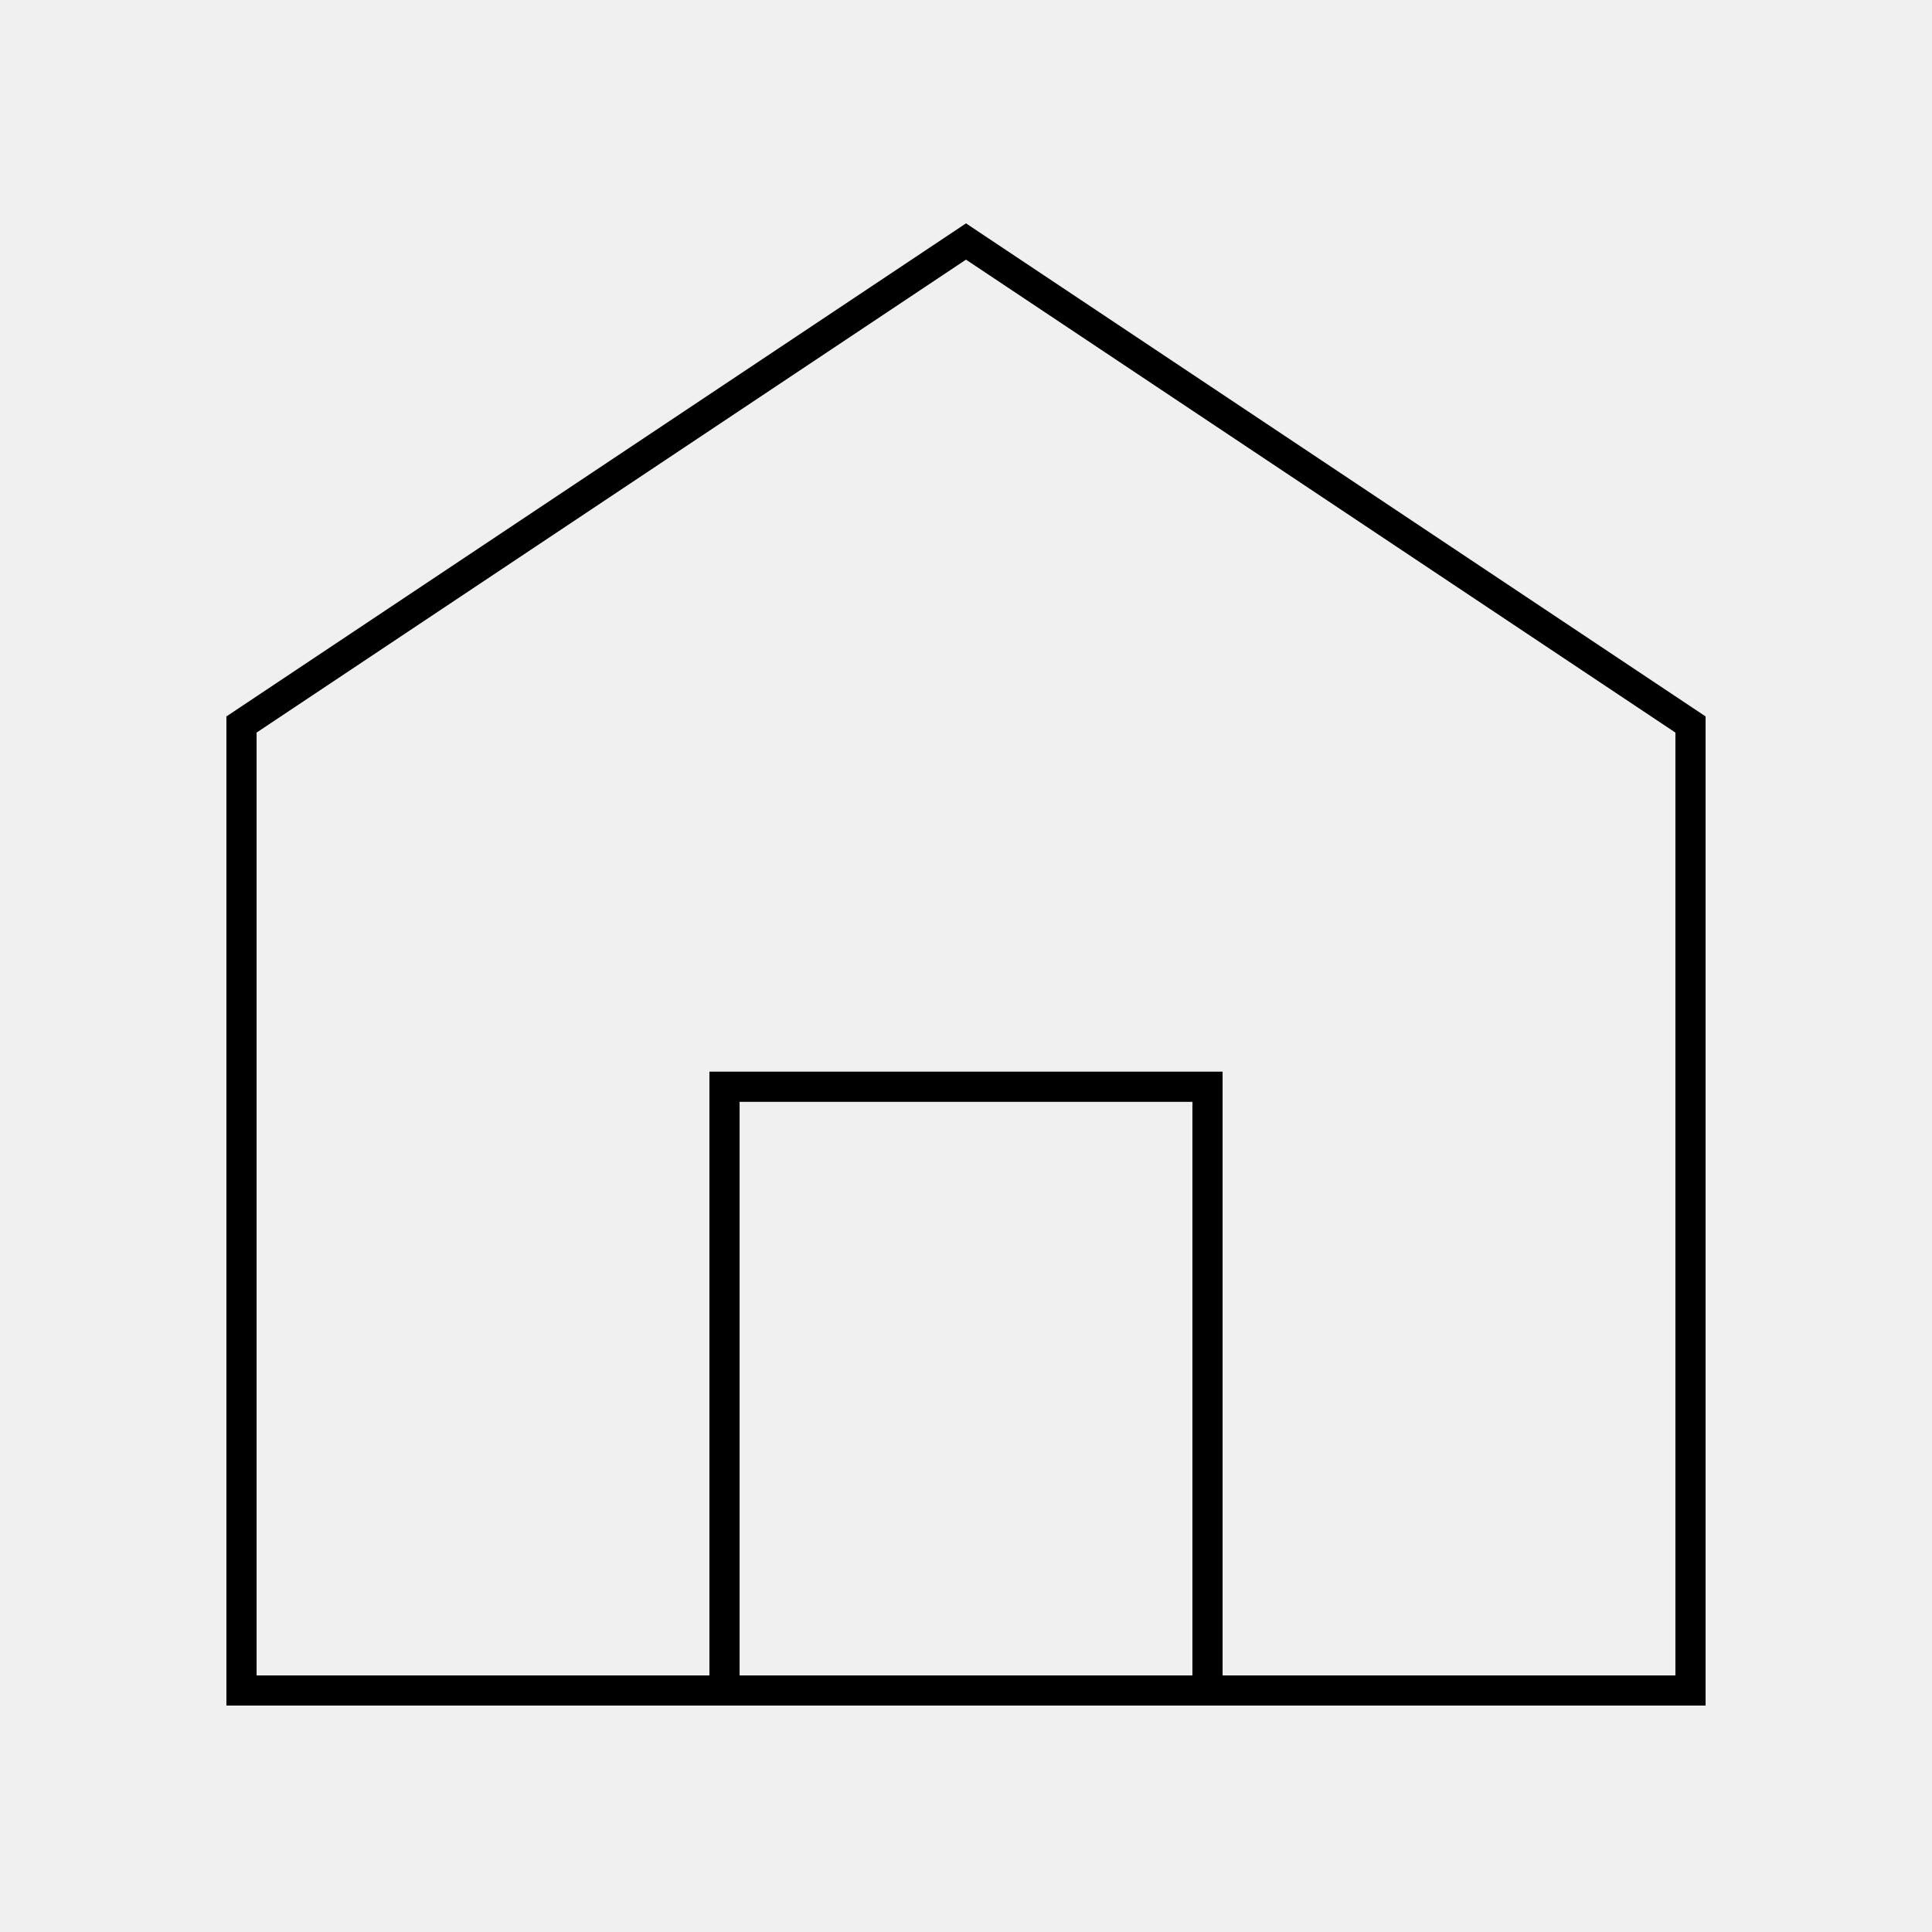
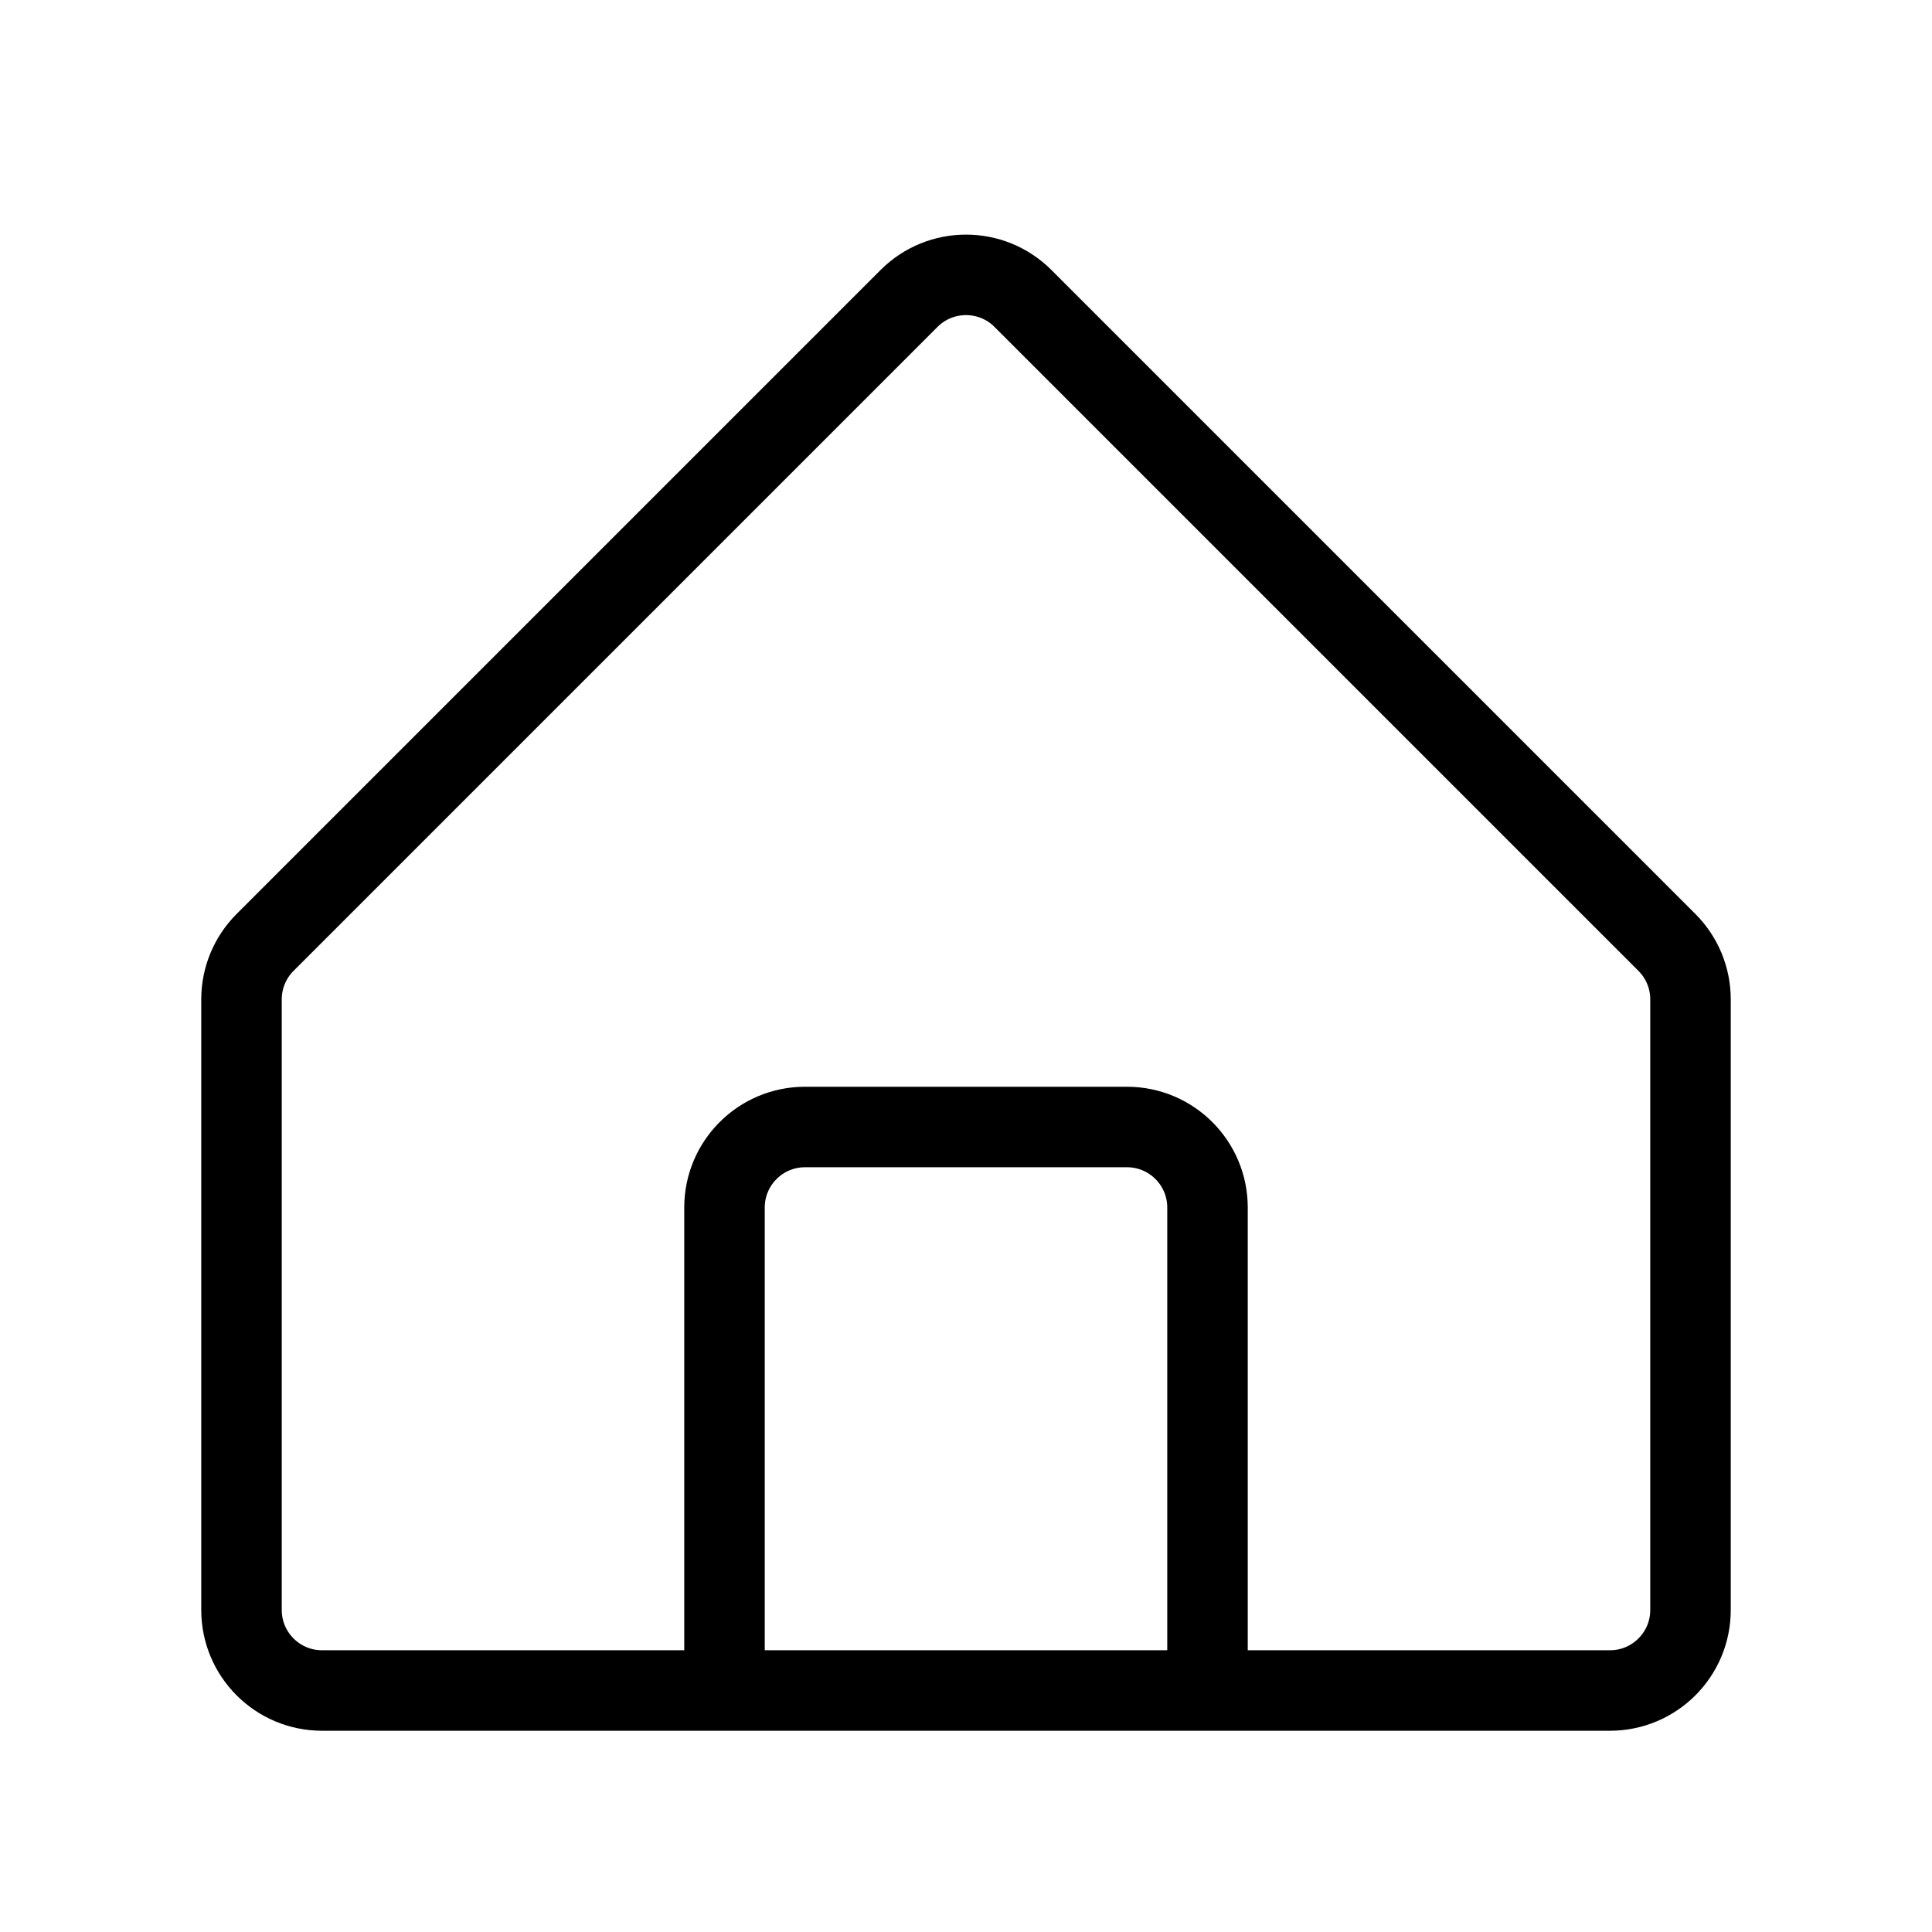
- <svg xmlns="http://www.w3.org/2000/svg" width="40px" height="40px" viewBox="0 0 64 64" fill="none" stroke="#000000">
+ <svg xmlns="http://www.w3.org/2000/svg" width="30px" height="30px" viewBox="0 0 24 24" fill="none">
  <g id="SVGRepo_bgCarrier" stroke-width="0" />
  <g id="SVGRepo_tracerCarrier" stroke-linecap="round" stroke-linejoin="round" />
  <g id="SVGRepo_iconCarrier">
-     <polygon points="8 24 8 56 56 56 56 24 32 8 8 24" />
-     <polyline points="40 56 40 36 24 36 24 56" />
+     <g clip-path="url(#clip0_15_3)">
+       <rect width="24" height="24" fill="white" />
+       <path d="M9 21H4C3.448 21 3 20.552 3 20V12.414C3 12.149 3.105 11.895 3.293 11.707L11.293 3.707C11.683 3.317 12.317 3.317 12.707 3.707L20.707 11.707C20.895 11.895 21 12.149 21 12.414V20C21 20.552 20.552 21 20 21H15M9 21H15M9 21V15C9 14.448 9.448 14 10 14H14C14.552 14 15 14.448 15 15V21" stroke="#000000" stroke-linejoin="round" />
+     </g>
+     <defs>
+       <clipPath id="clip0_15_3">
+         <rect width="24" height="24" fill="white" />
+       </clipPath>
+     </defs>
  </g>
</svg>
